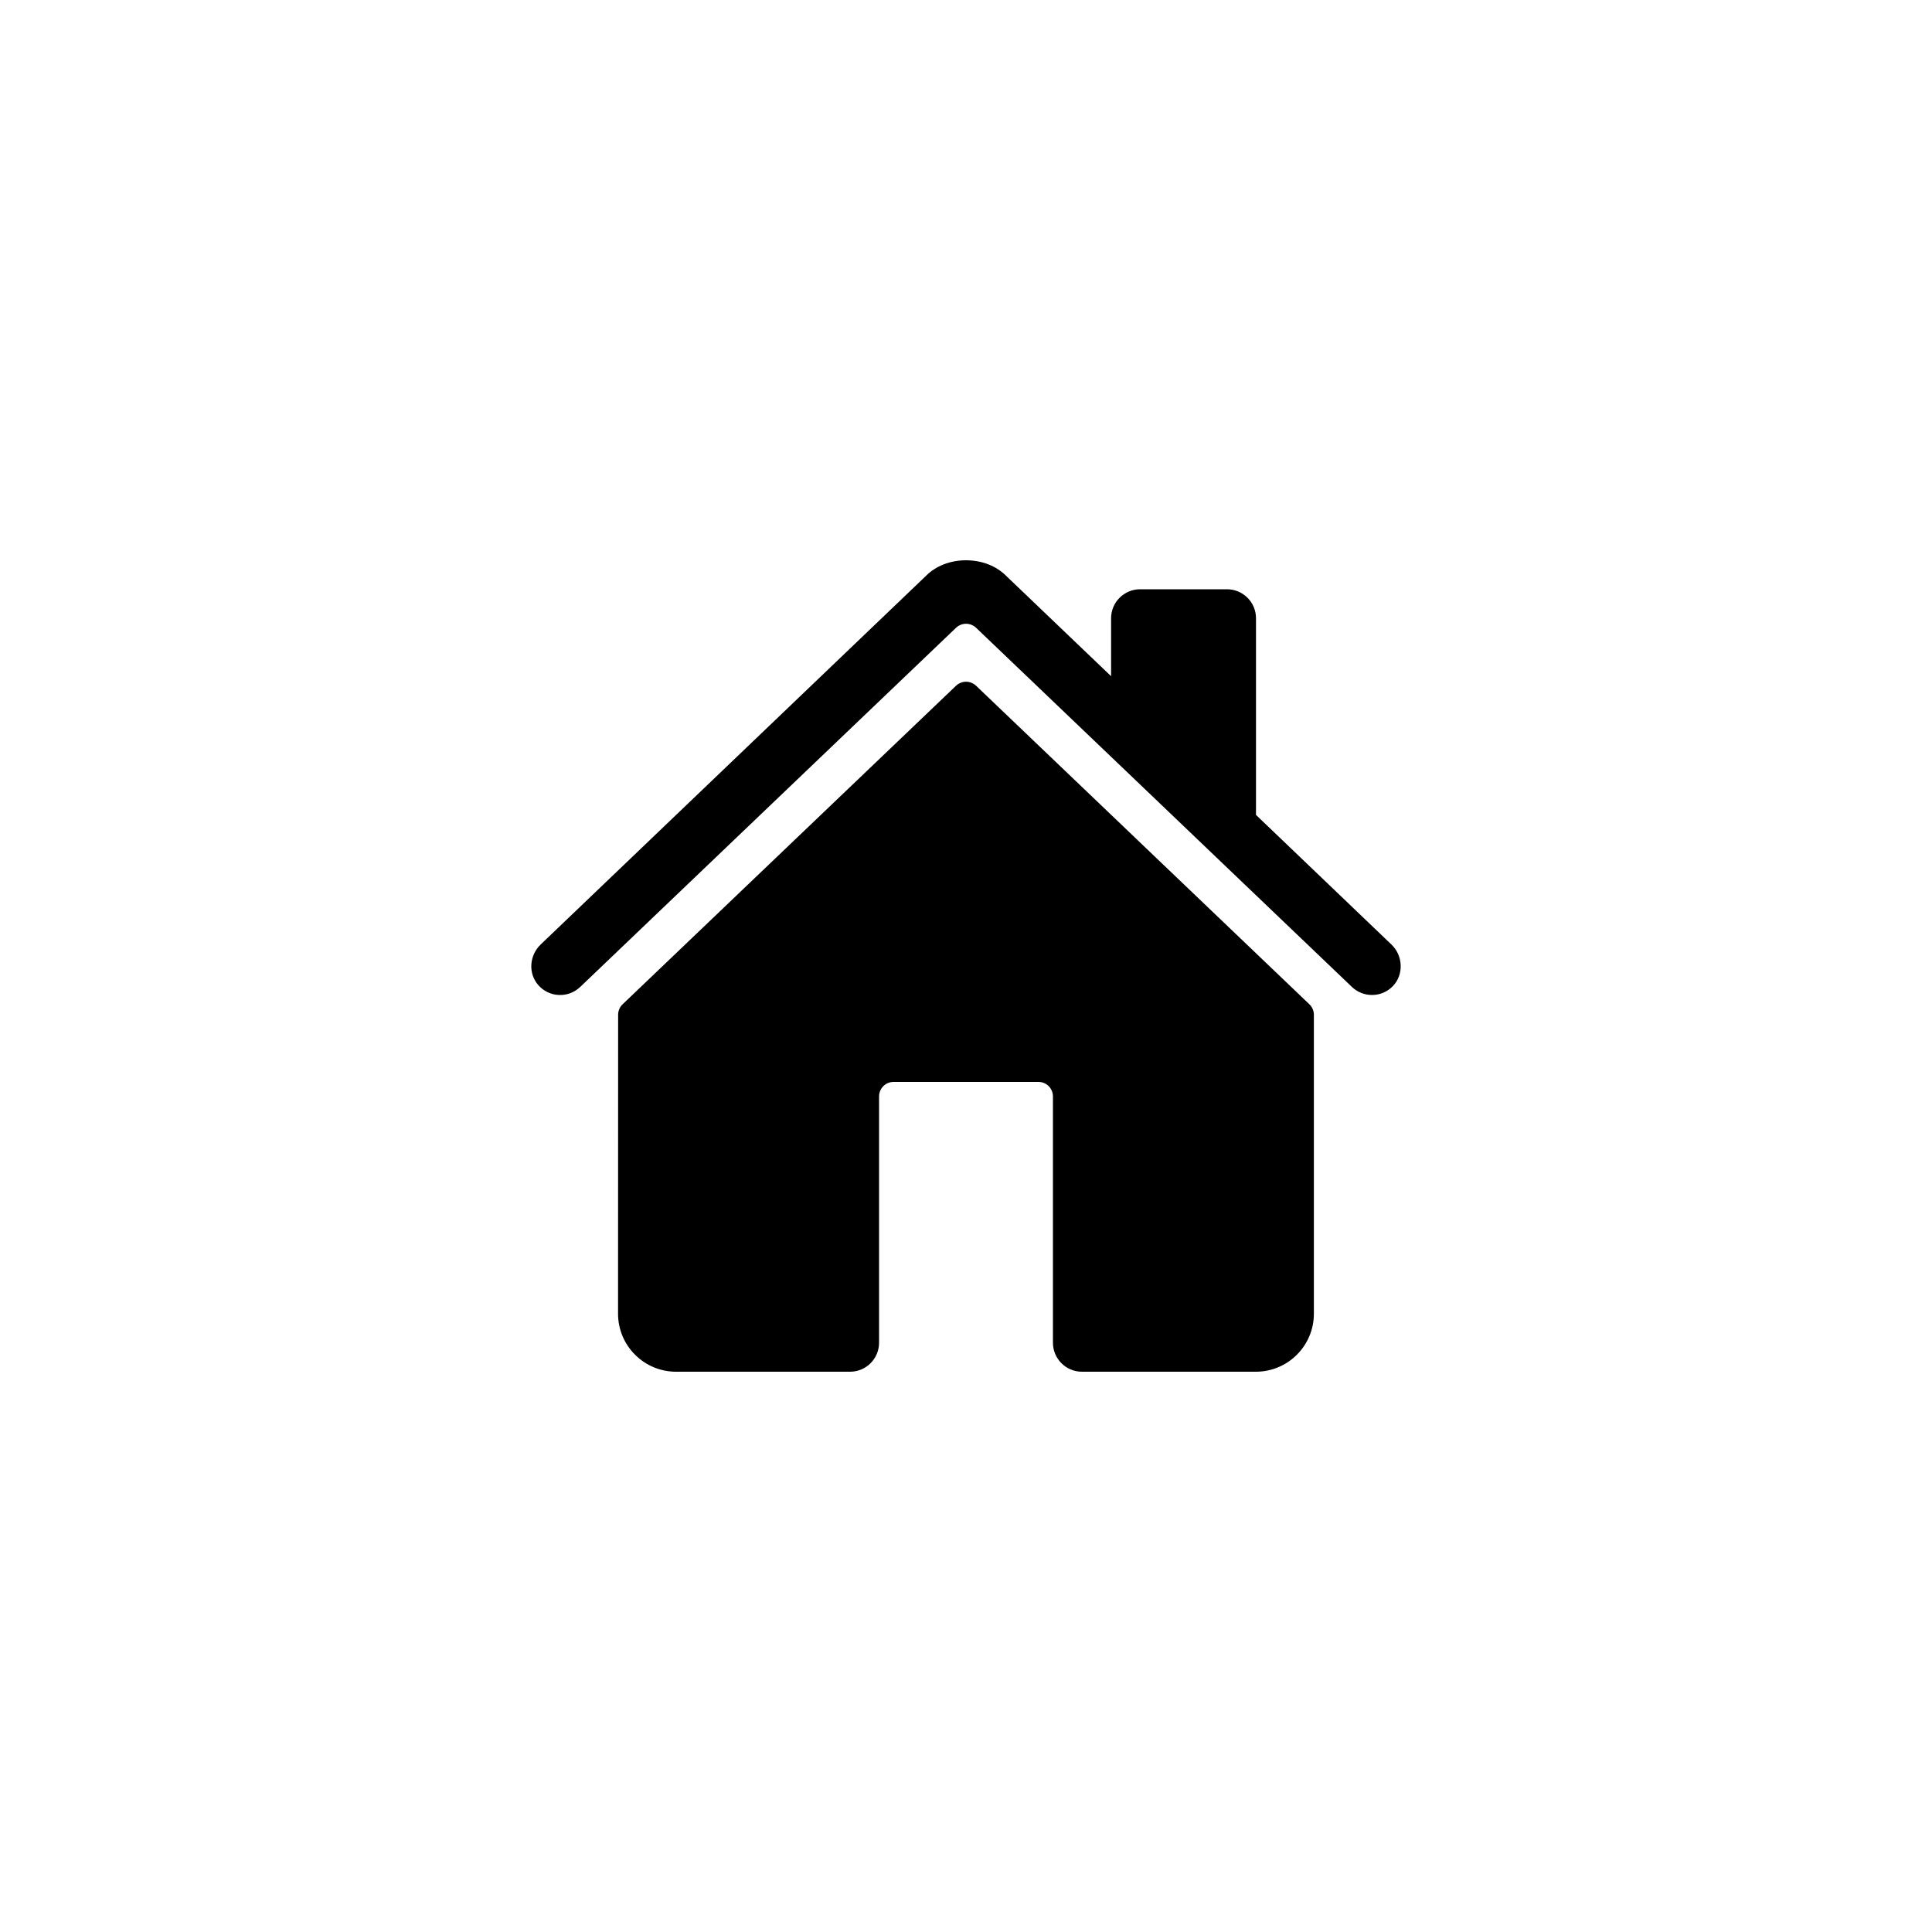
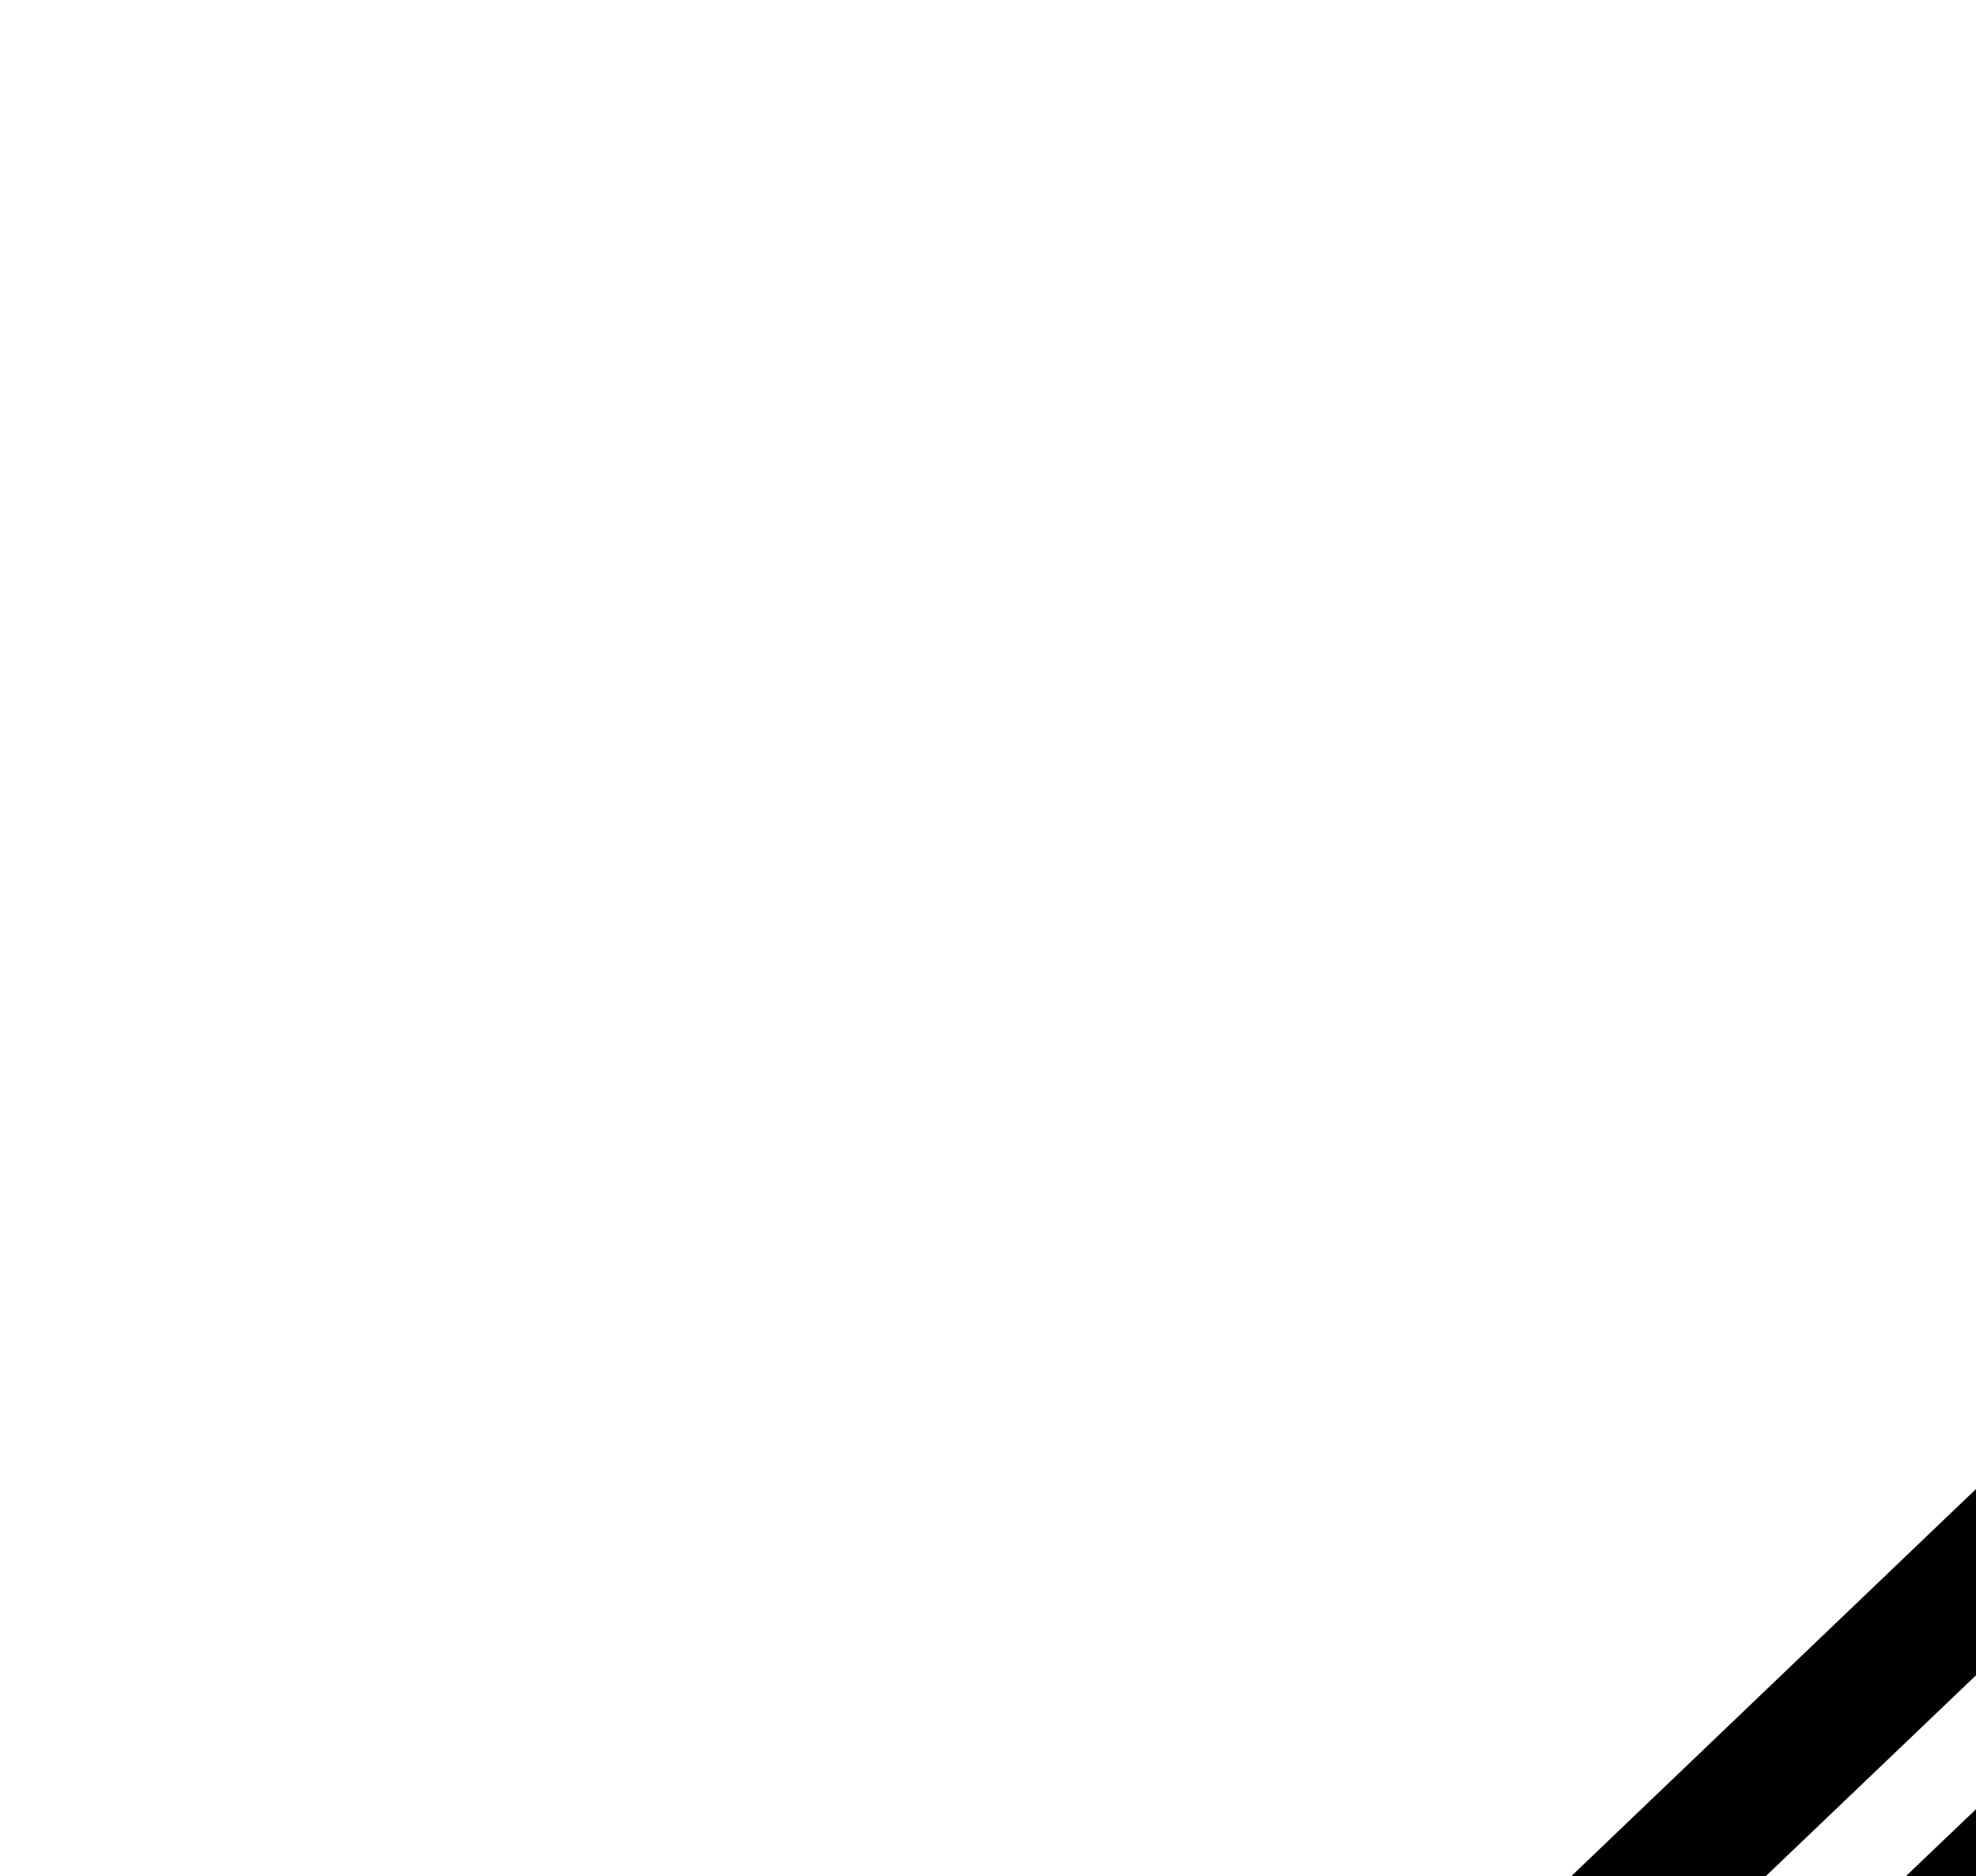
- <svg xmlns="http://www.w3.org/2000/svg" viewBox="0 0 50 50">
+ <svg xmlns="http://www.w3.org/2000/svg" viewbox="0 0 50 50">
  <path d="M25.261 17.747C25.191 17.681 25.098 17.643 25.001 17.643C24.905 17.643 24.812 17.681 24.742 17.747L16.113 25.991C16.076 26.026 16.047 26.068 16.027 26.115C16.007 26.162 15.997 26.212 15.997 26.263L15.995 34C15.995 34.398 16.153 34.779 16.435 35.06C16.716 35.342 17.098 35.5 17.495 35.5H22C22.199 35.5 22.39 35.421 22.53 35.28C22.671 35.139 22.75 34.949 22.75 34.75V28.375C22.75 28.275 22.79 28.18 22.86 28.11C22.93 28.039 23.026 28 23.125 28H26.875C26.974 28 27.07 28.039 27.14 28.11C27.21 28.18 27.25 28.275 27.25 28.375V34.75C27.25 34.949 27.329 35.139 27.47 35.28C27.61 35.421 27.801 35.5 28 35.5H32.503C32.901 35.5 33.282 35.342 33.563 35.06C33.845 34.779 34.003 34.398 34.003 34V26.263C34.003 26.212 33.993 26.162 33.973 26.115C33.953 26.068 33.924 26.026 33.887 25.991L25.261 17.747Z" />
  <path d="M36.011 24.445L32.505 21.09V16C32.505 15.801 32.426 15.61 32.285 15.47C32.145 15.329 31.954 15.25 31.755 15.25H29.505C29.306 15.25 29.116 15.329 28.975 15.47C28.834 15.61 28.755 15.801 28.755 16V17.5L26.04 14.904C25.786 14.647 25.408 14.5 25 14.5C24.593 14.5 24.216 14.647 23.962 14.905L13.992 24.444C13.7 24.725 13.664 25.188 13.929 25.492C13.996 25.569 14.077 25.632 14.169 25.676C14.26 25.72 14.36 25.746 14.462 25.75C14.563 25.755 14.665 25.739 14.76 25.703C14.855 25.667 14.942 25.612 15.016 25.542L24.742 16.247C24.812 16.181 24.905 16.143 25.001 16.143C25.098 16.143 25.191 16.181 25.261 16.247L34.988 25.542C35.131 25.679 35.323 25.754 35.522 25.75C35.72 25.747 35.909 25.664 36.047 25.521C36.335 25.223 36.311 24.731 36.011 24.445Z" />
</svg>
